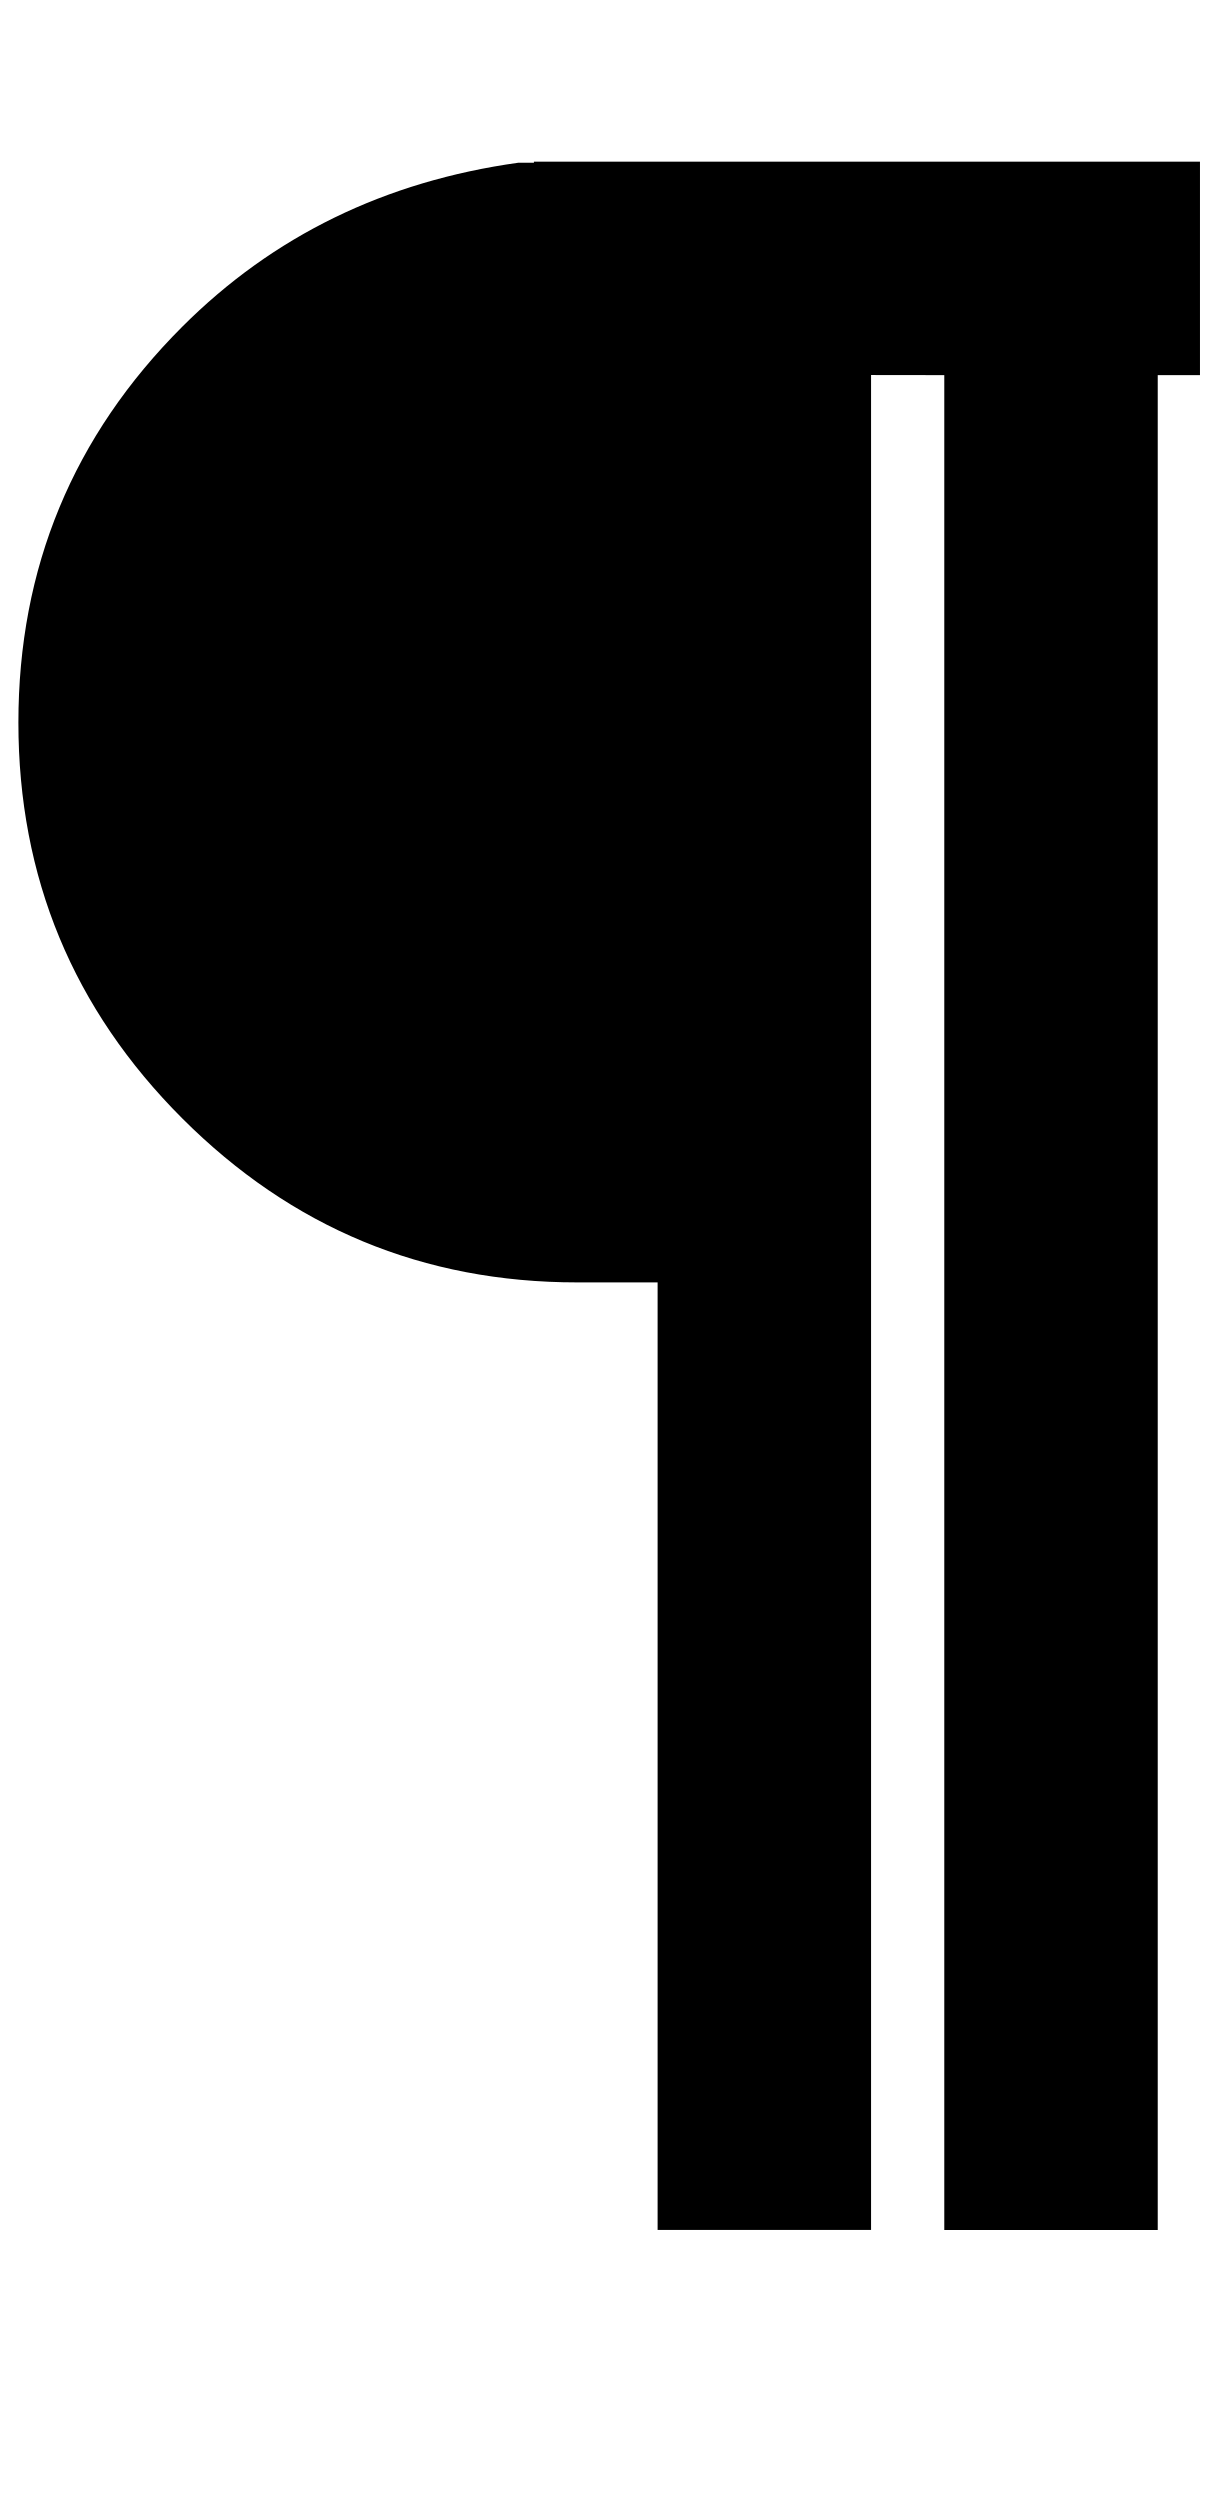
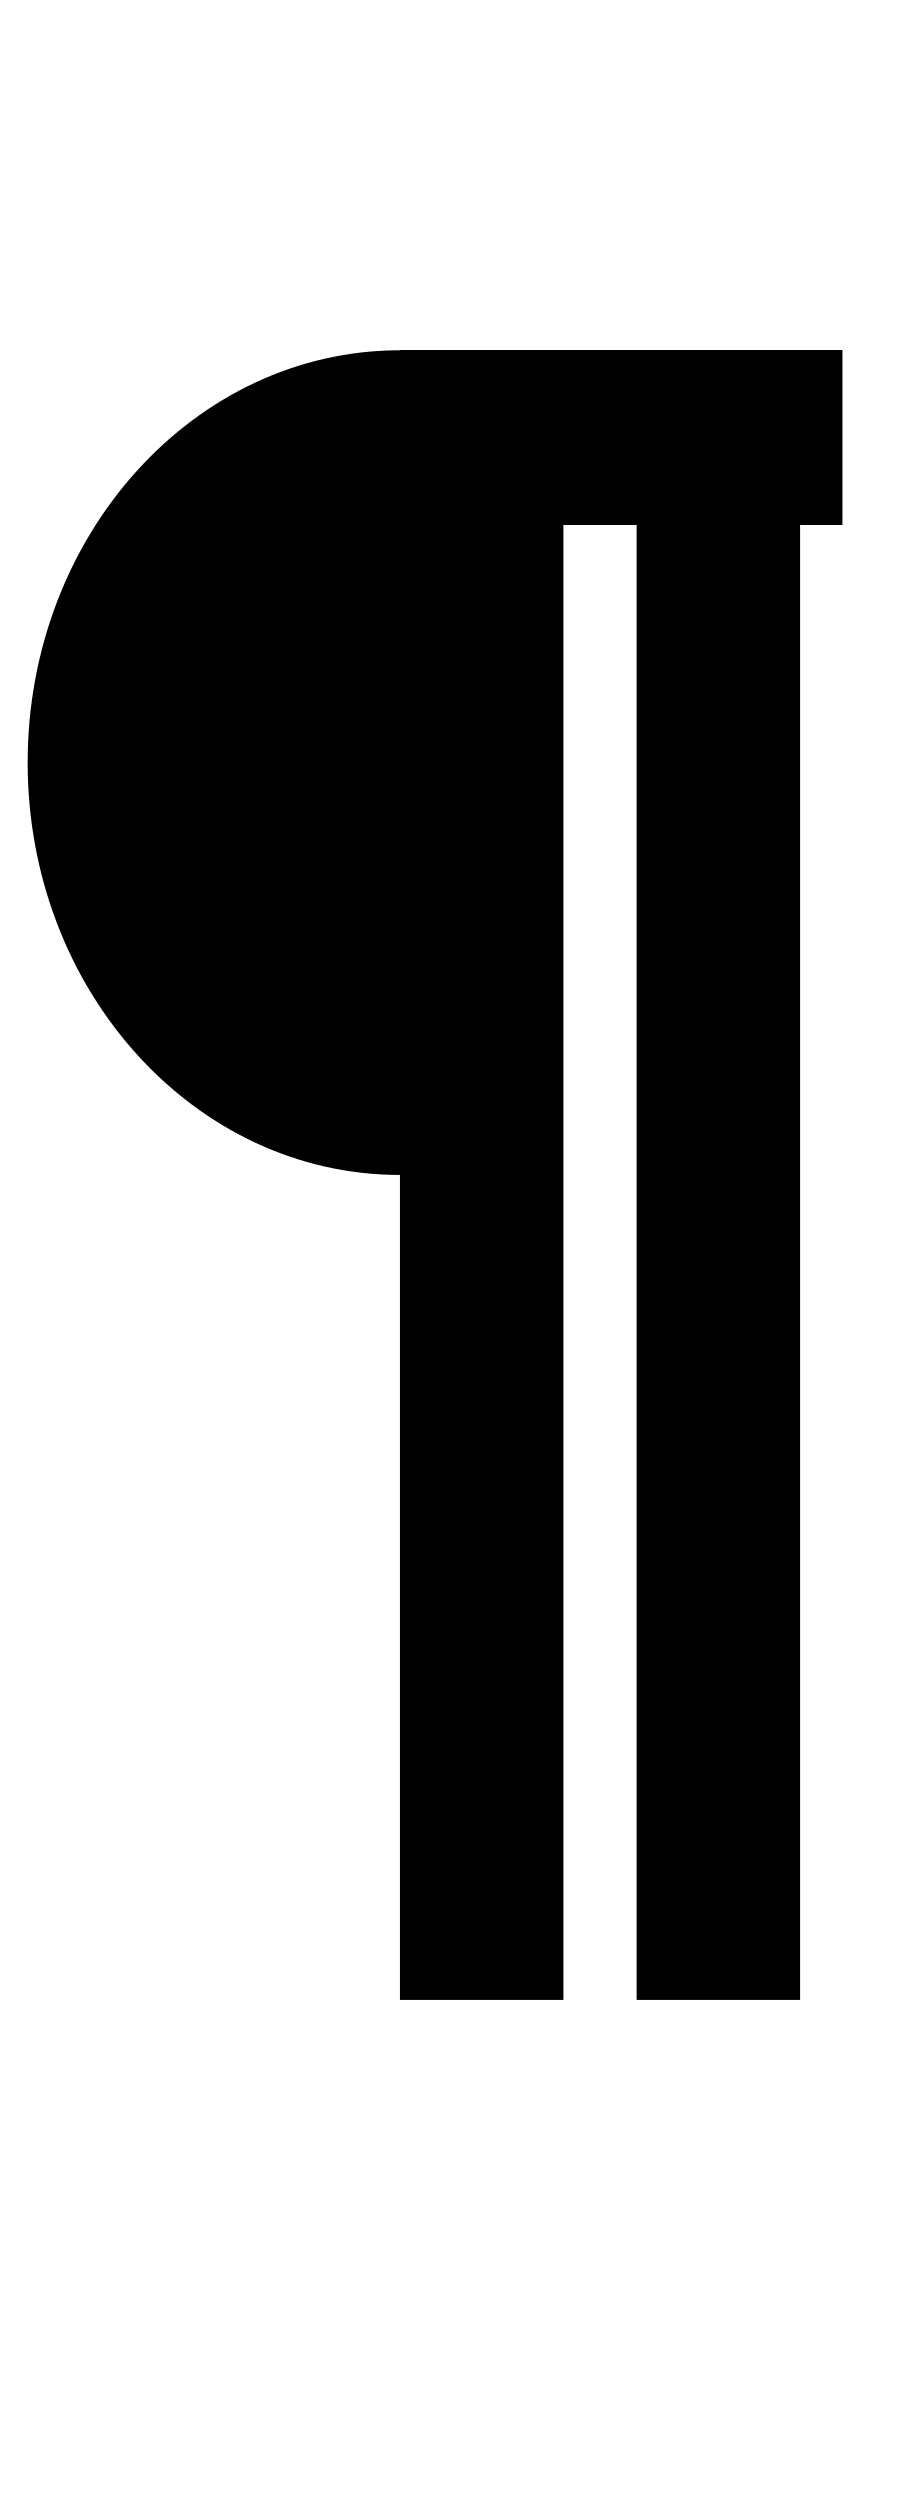
- <svg xmlns="http://www.w3.org/2000/svg" version="1.1" width="49" height="100" id="svg4460">
+ <svg xmlns="http://www.w3.org/2000/svg" version="1.1" width="36" height="100" id="svg4460">
  <defs id="defs4462" />
  <g aria-label="C" id="text3215" style="font-size:32px;line-height:1.25" transform="translate(-37.75,-4)">
    <g aria-label="A" id="text5282" transform="matrix(1.629091,0,0,2.829203,-41.00273,-68.77696)">
      <g aria-label=" ¶" id="text2801-4" style="font-weight:bold;font-size:16.253px;line-height:1;font-family:'Caviar Dreams';-inkscape-font-specification:'Caviar Dreams Bold';text-align:center;text-anchor:middle;fill:#000000;stroke-width:1.664" transform="matrix(2.320022,0,0,1.335898,-915.3384,-237.4096)">
-         <path d="m 424.594,200.94 v 19.631 h -2.259 v -10.028 h -0.851 q -2.444,0 -4.179,-1.735 -1.735,-1.735 -1.735,-4.19 0,-2.455 1.735,-4.19 1.44,-1.44 3.557,-1.735 h 0.164 v -0.011 h 7.049 v 2.259 h -0.447 v 19.631 h -2.259 v -19.631 z" id="path49380" style="fill:#000000" />
+         <path id="path49380" style="fill:#000000;stroke-width:1.664" d="m 419.608,200.675 v 0.003 c -2.176,0 -3.94,1.954 -3.94,4.364 0,2.41 1.764,4.364 3.94,4.364 v 8.731 h 1.73 v -15.61 h 0.775 v 15.61 h 1.73 v -15.61 h 0.448 v -1.852 z" />
      </g>
    </g>
  </g>
</svg>
